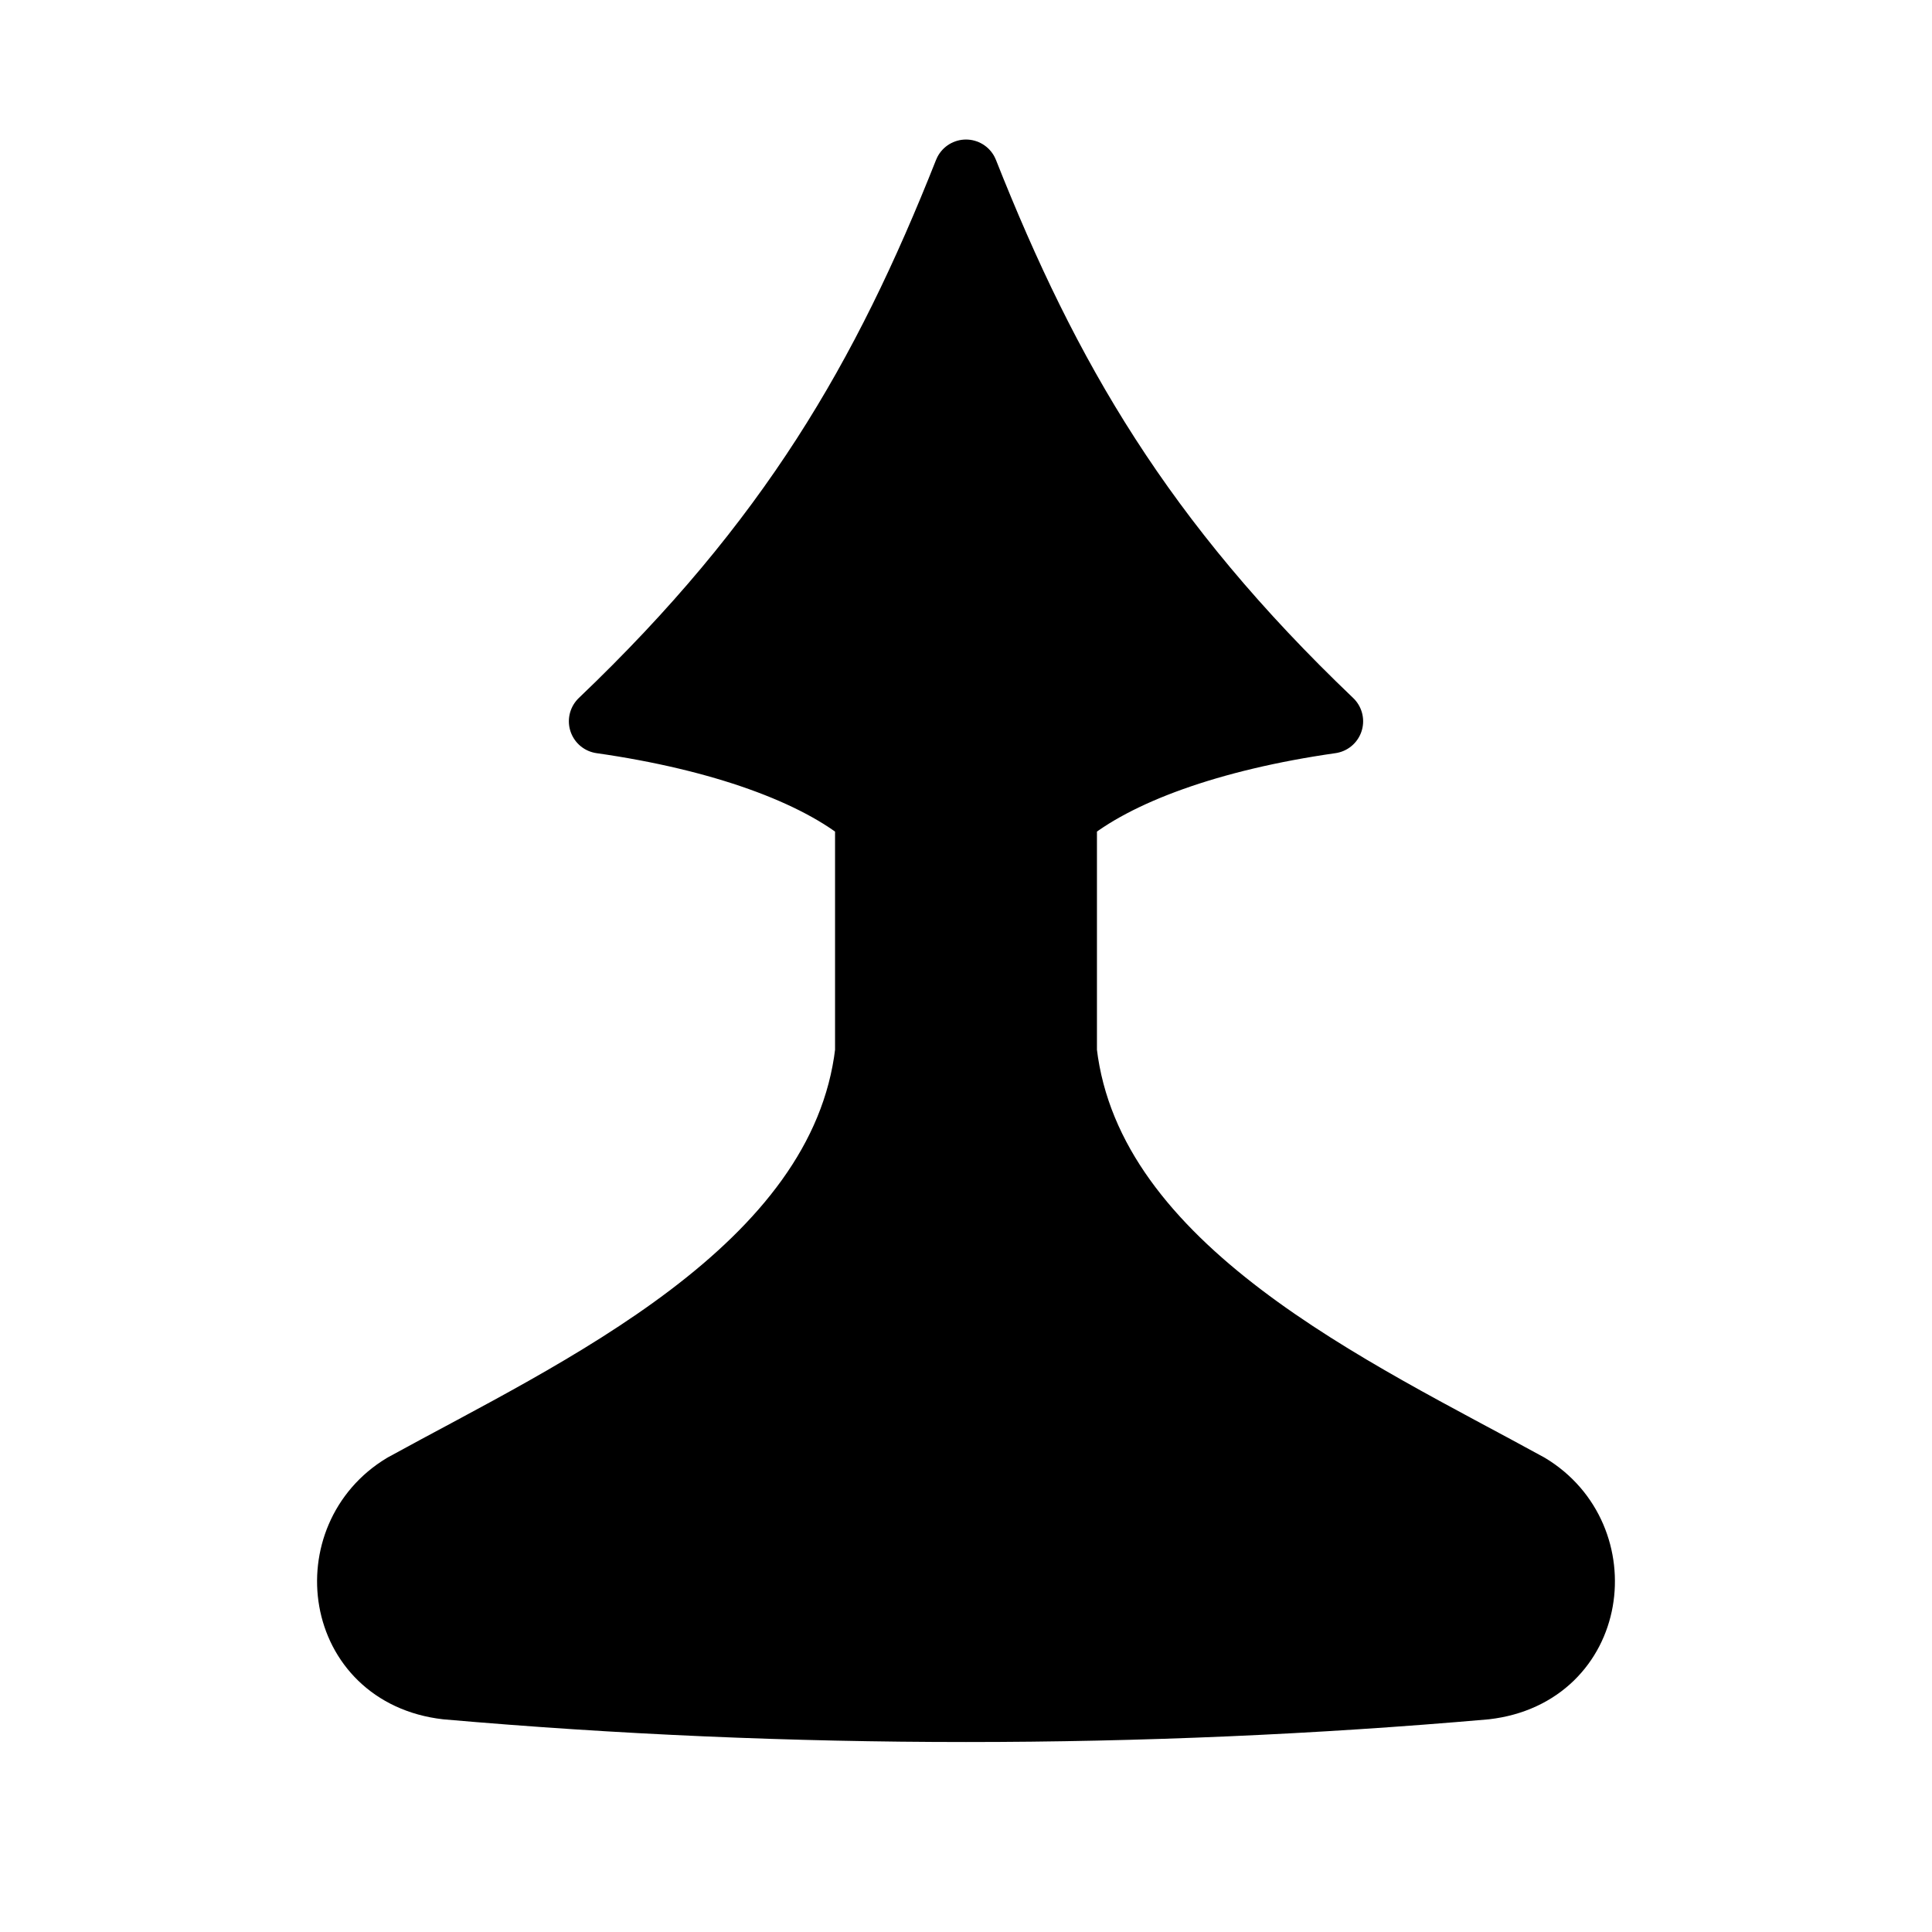
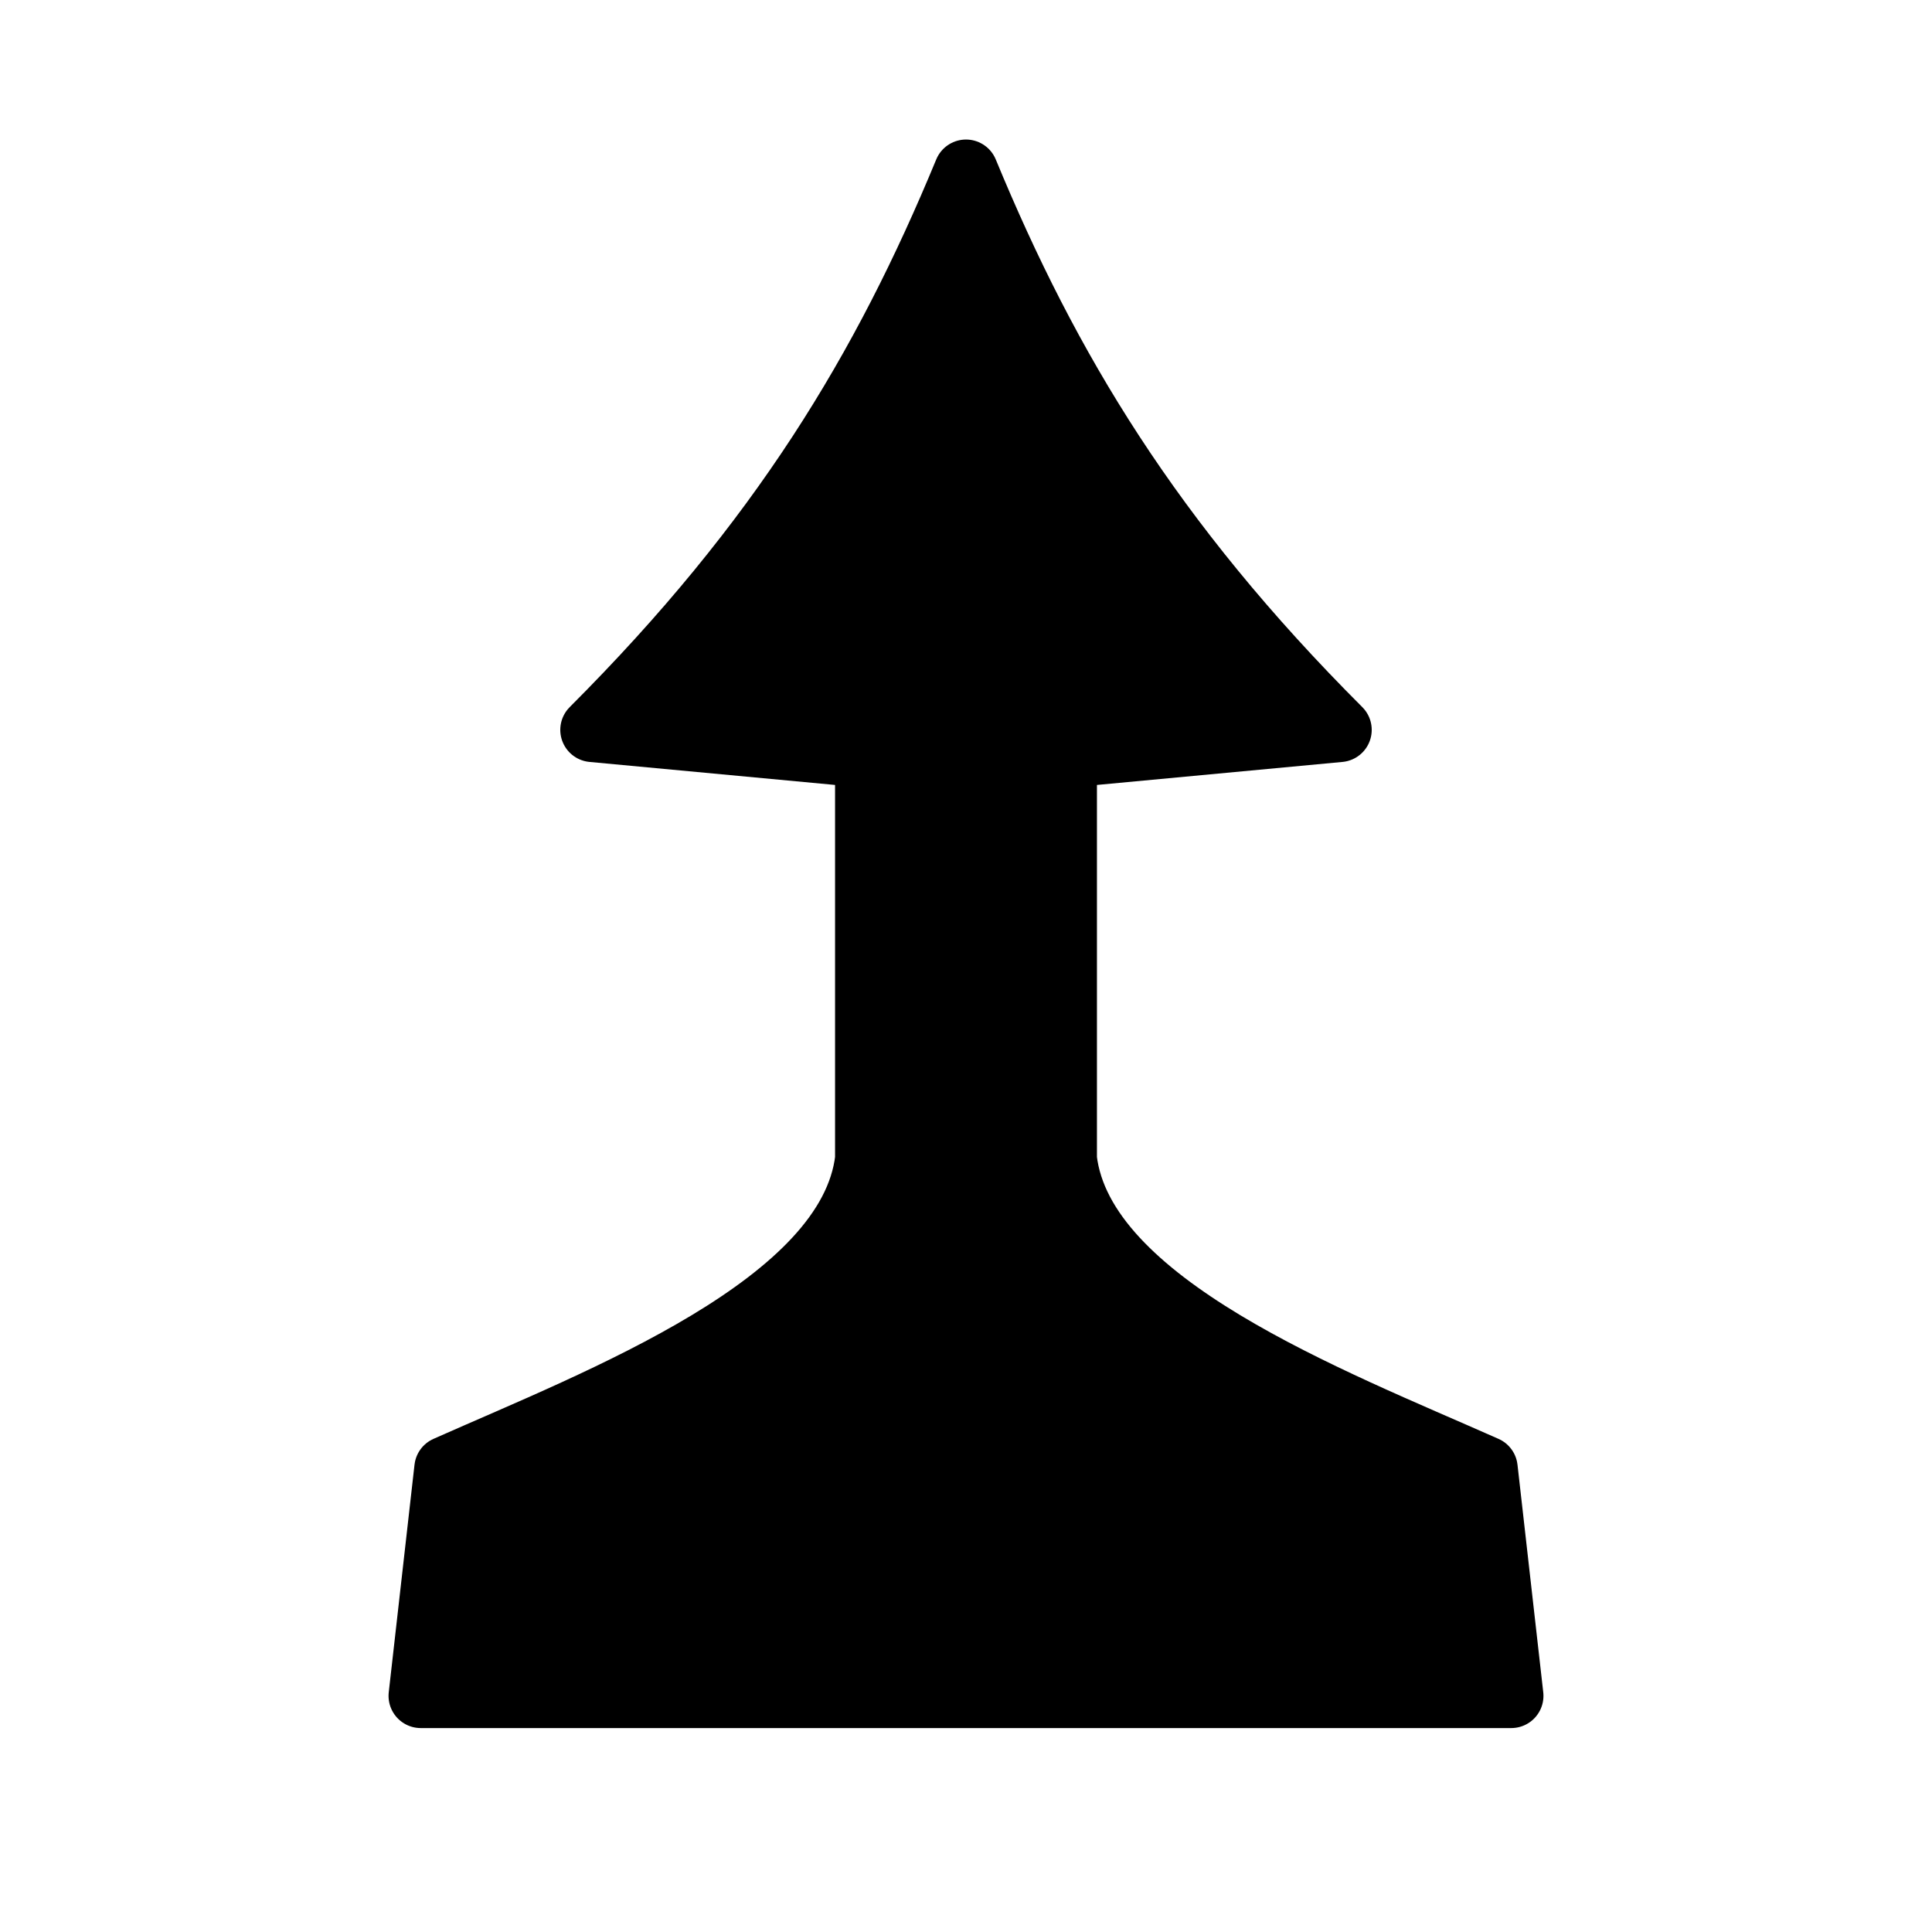
<svg xmlns="http://www.w3.org/2000/svg" width="45" height="45" viewBox="0 0 45 45">
  <g stroke-width="1.5" stroke-linecap="round" stroke-linejoin="round">
-     <path fill="#000" stroke="#000" d="M 22.5,4 C 24.4,8.8 26.6,12.6 31,16.8 C 28.2,17.2 26,18 24.8,19 L 24.8,24.5 C 25.4,29.6 31.6,32.4 35.6,34.6 C 37.6,35.8 37.2,39 34.6,39.3 C 26.6,40 18.4,40 10.4,39.3 C 7.8,39 7.4,35.8 9.4,34.6 C 13.4,32.4 19.6,29.6 20.2,24.5 L 20.2,19 C 19,18 16.8,17.2 14,16.8 C 18.4,12.6 20.6,8.8 22.5,4 Z" />
+     <path fill="#000" stroke="#000" d="M 22.5,4 C 24.4,8.6 26.8,12.6 31.2,17 L 24.8,17.6 L 24.8,27 C 25.2,30.4 31,32.6 34.6,34.2 L 35.2,39.5 L 9.8,39.5 L 10.4,34.2 C 14,32.6 19.8,30.4 20.2,27 L 20.2,17.6 L 13.8,17 C 18.2,12.6 20.6,8.6 22.5,4 Z" />
  </g>
</svg>
